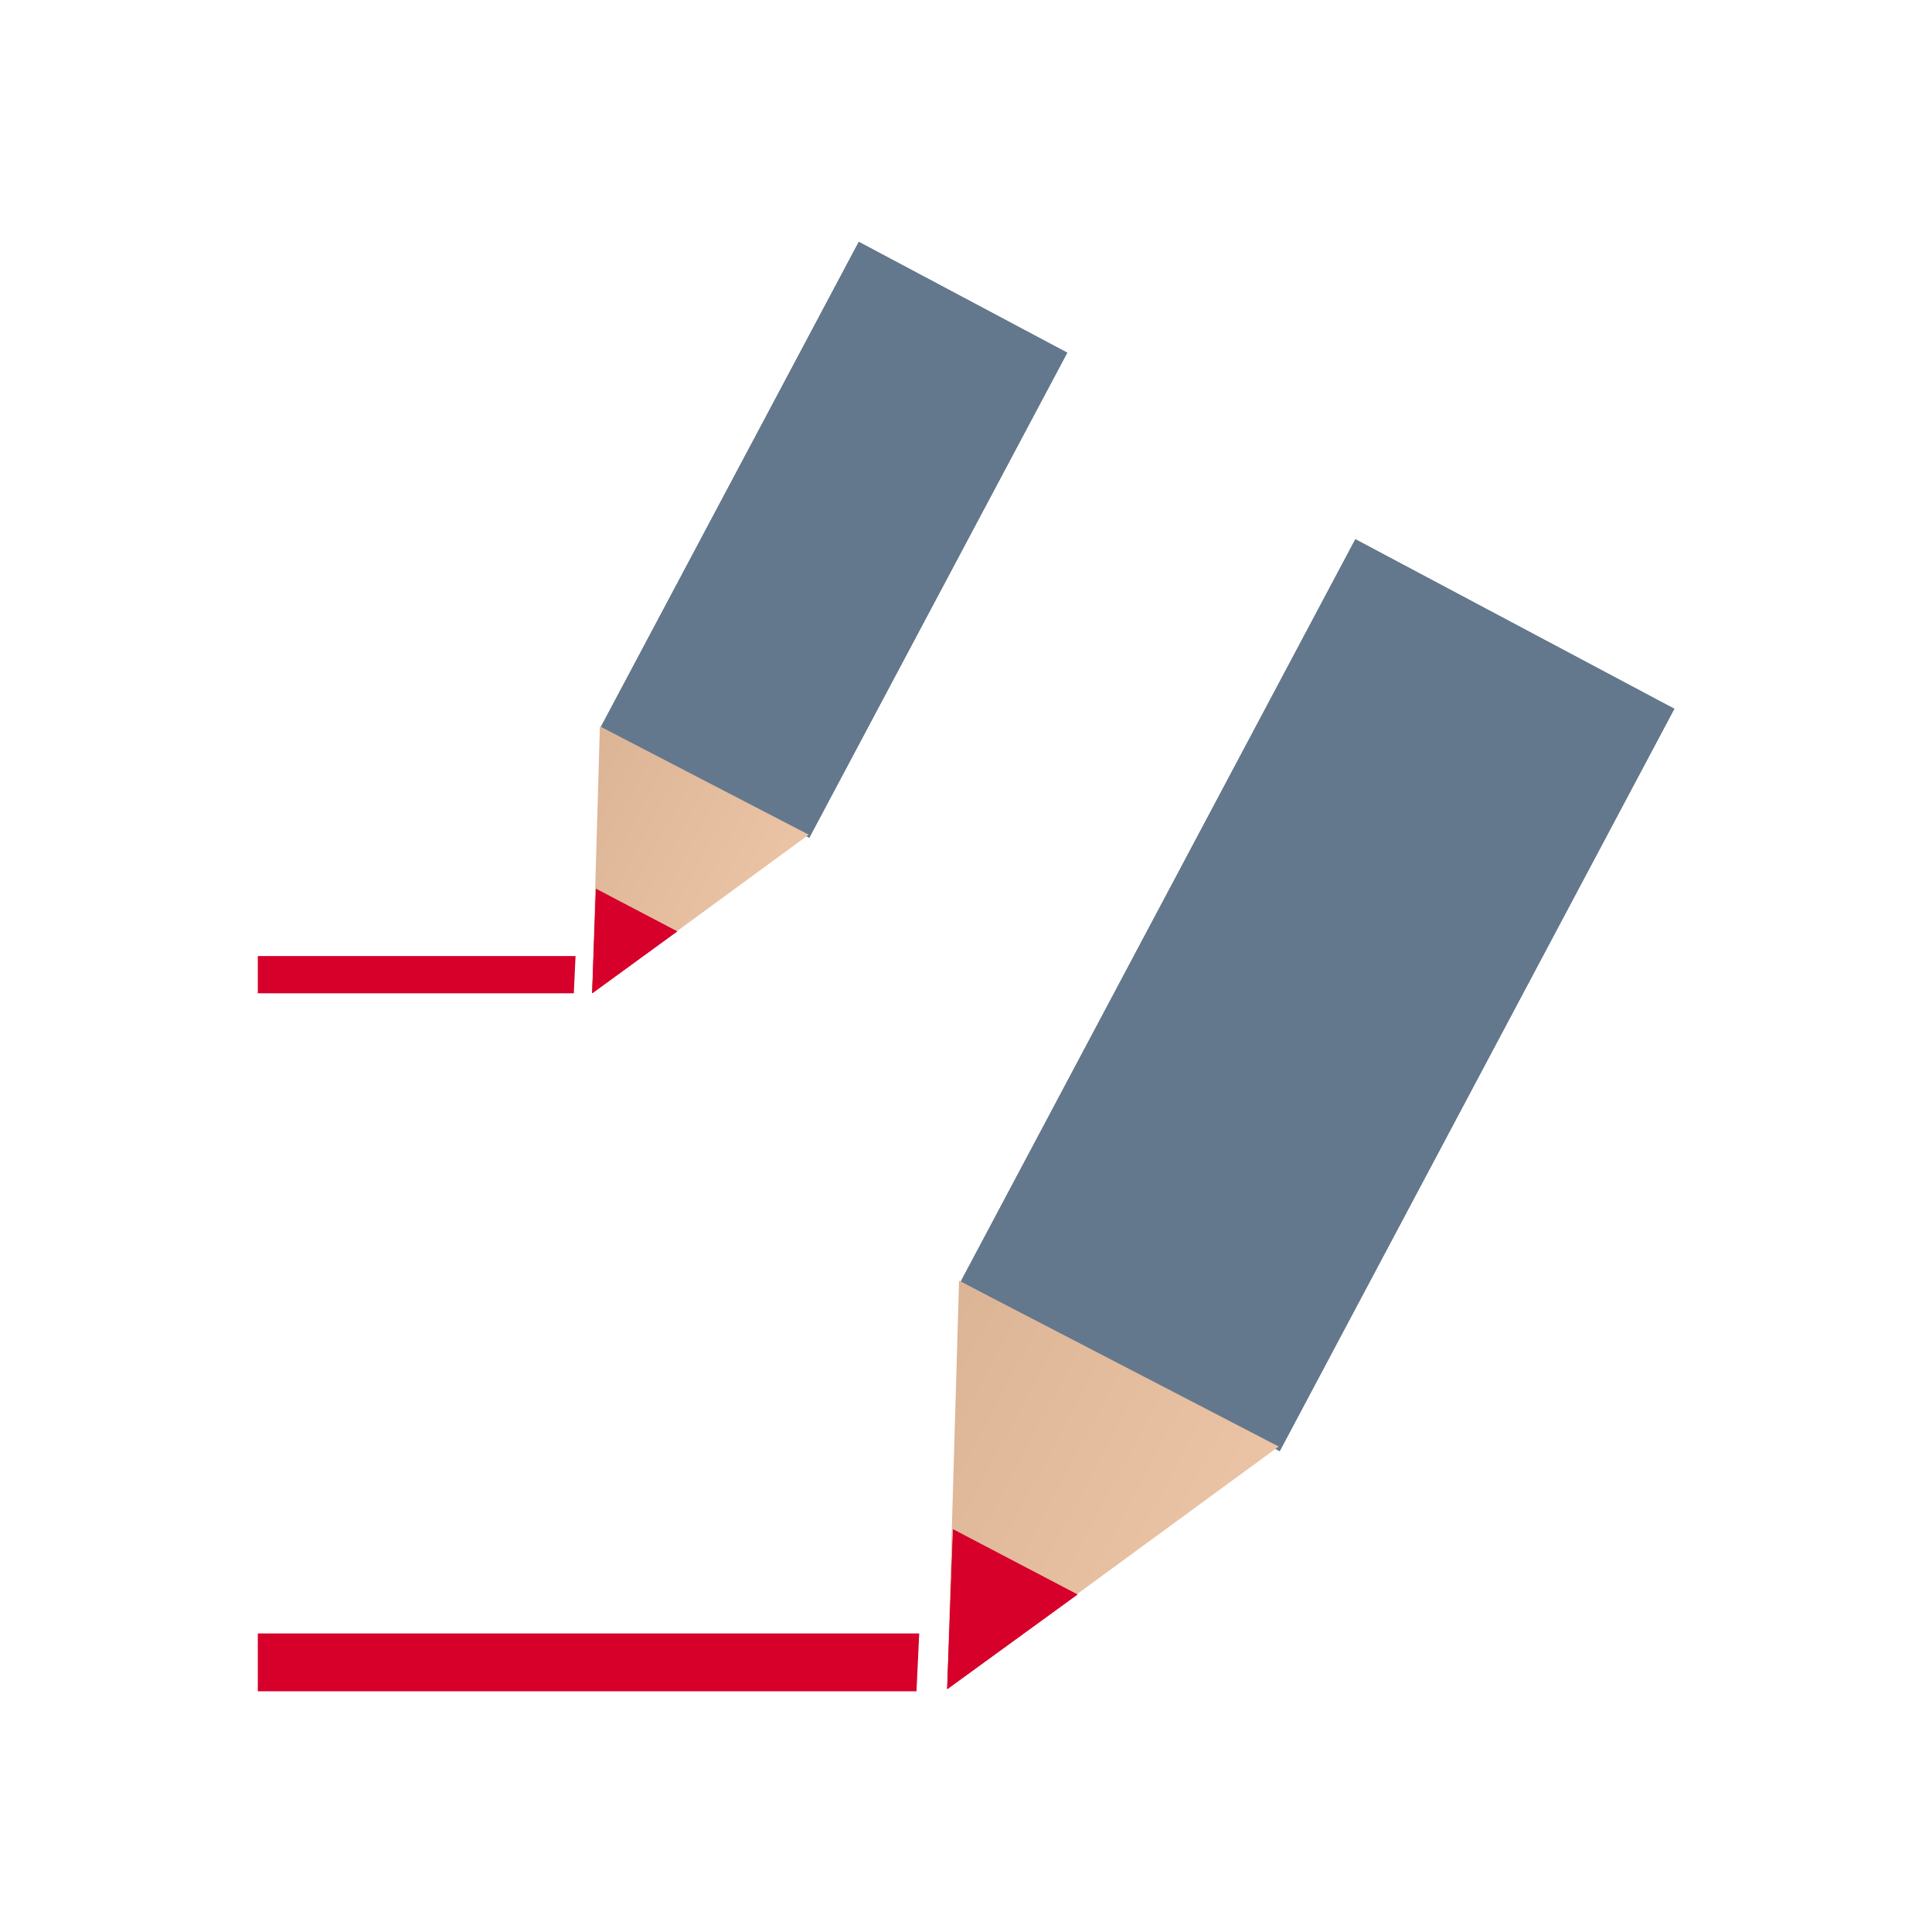
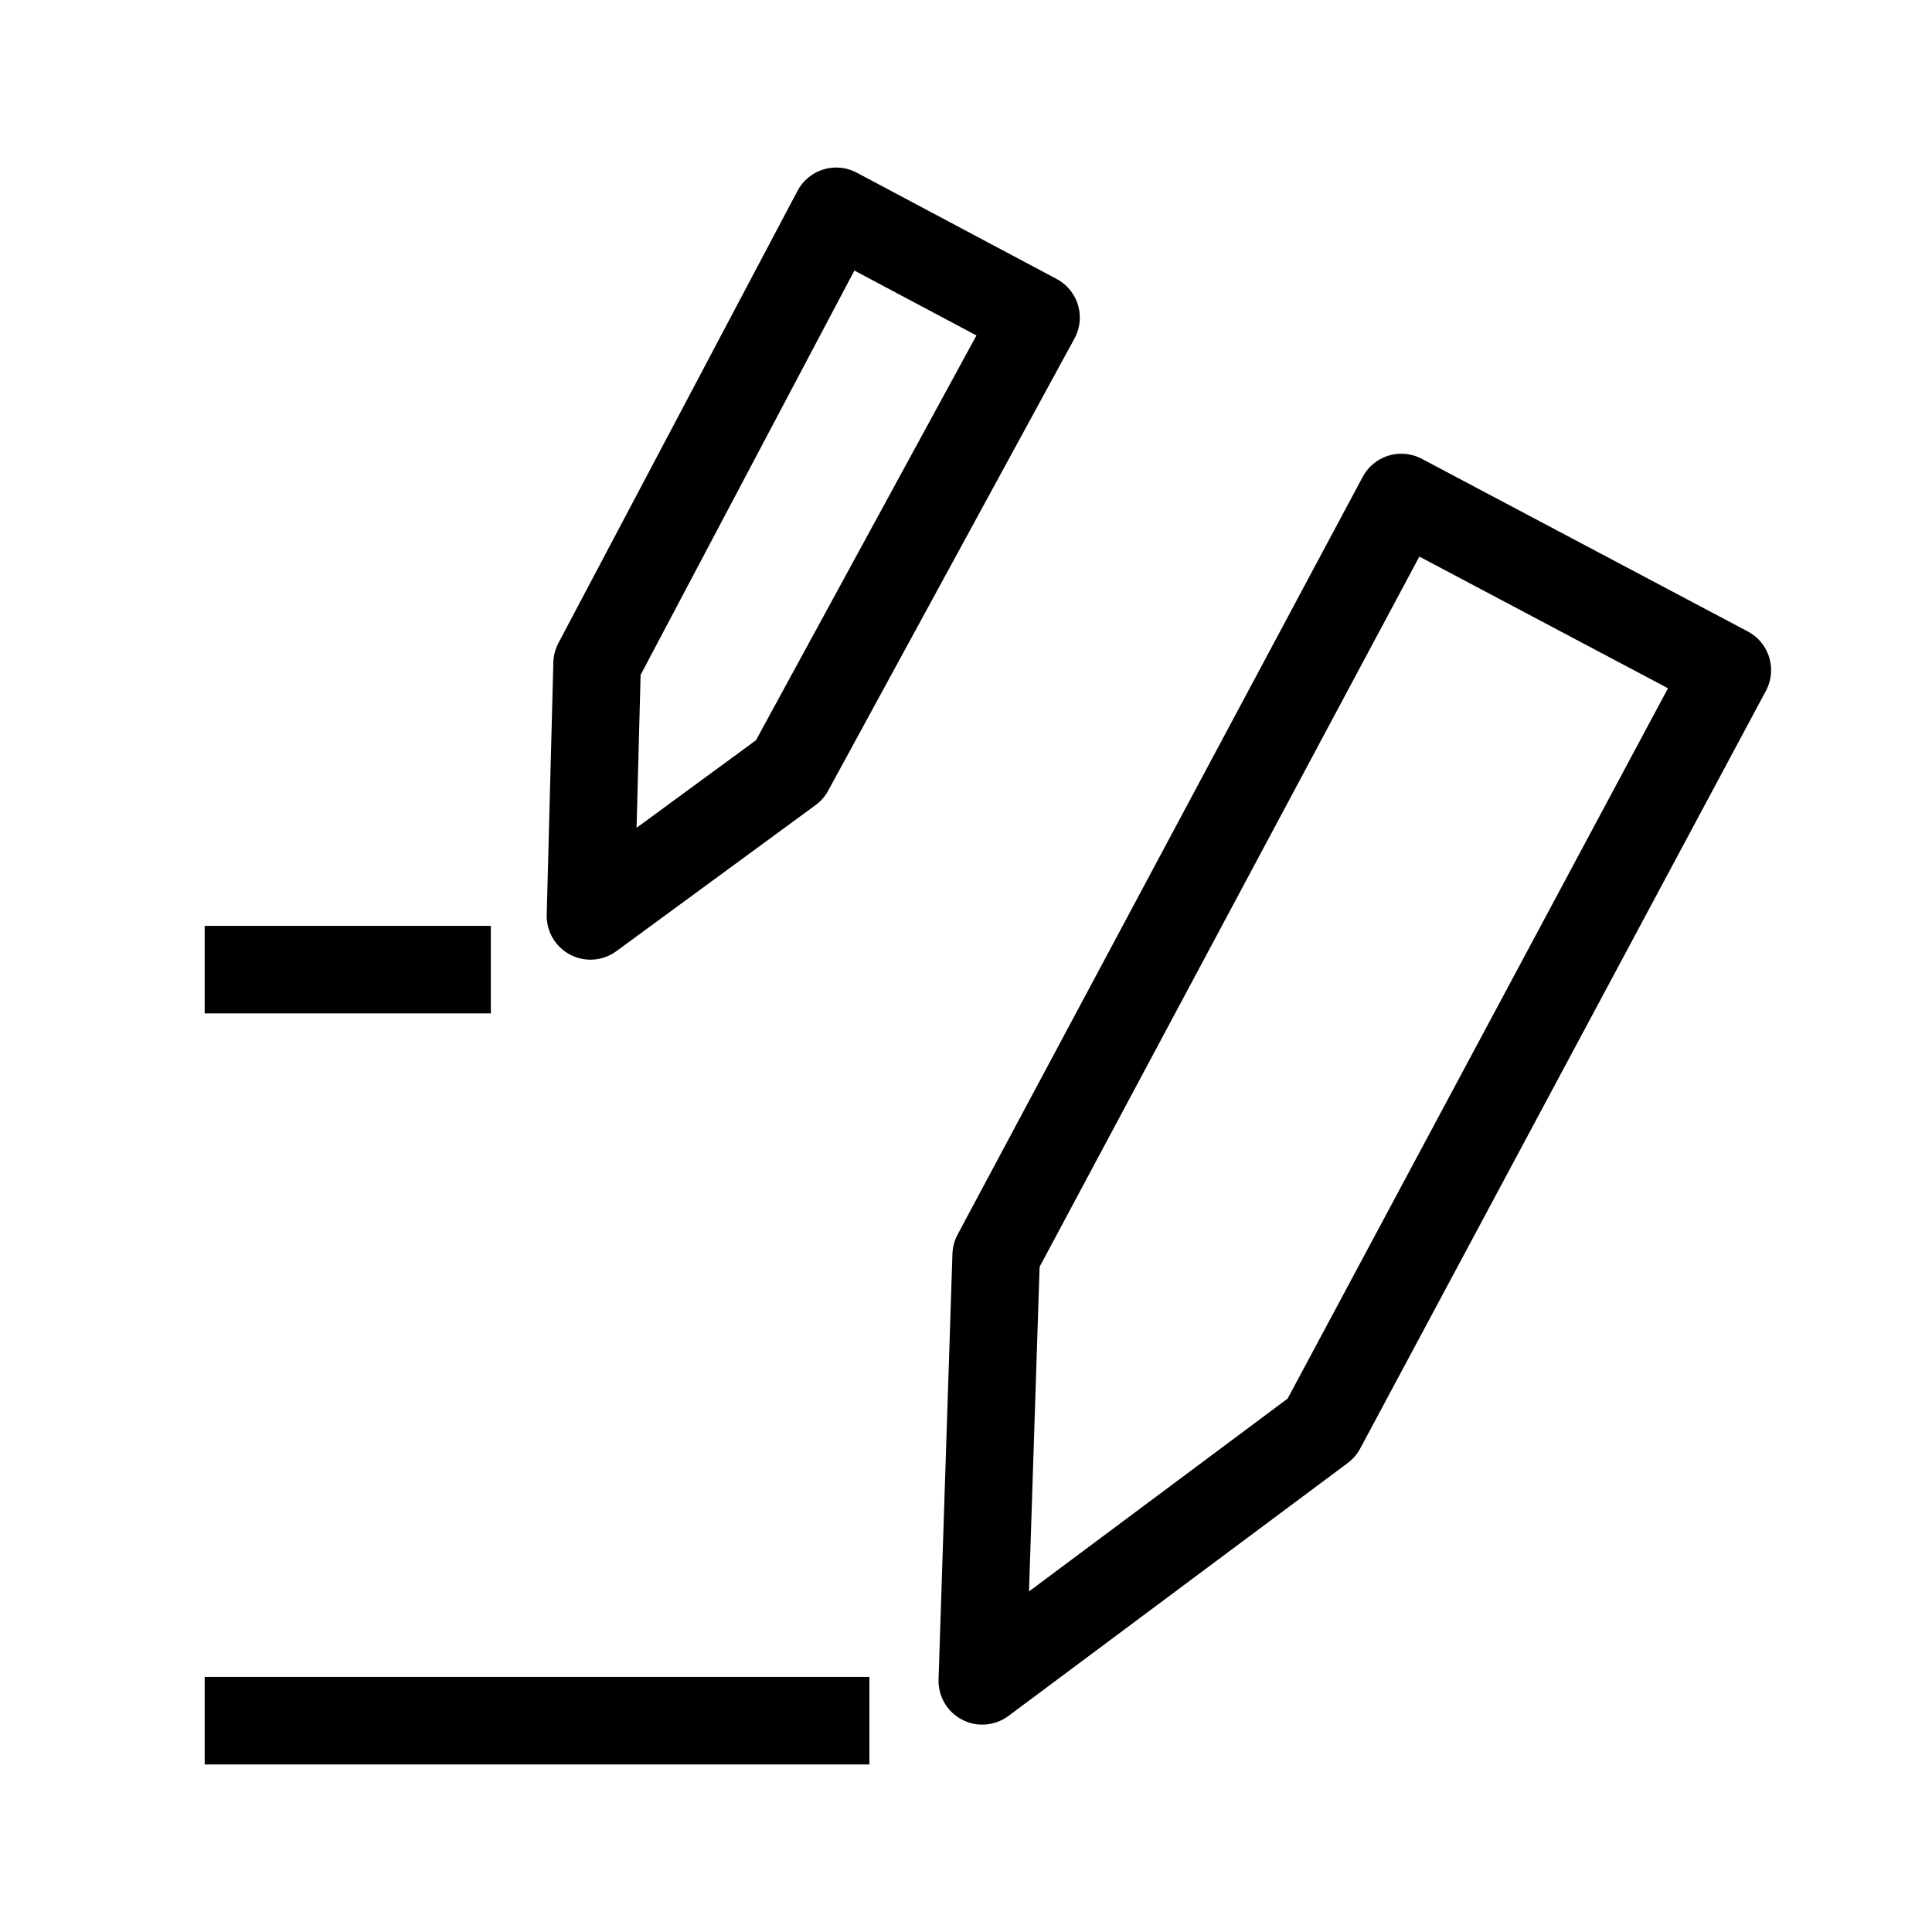
- <svg xmlns="http://www.w3.org/2000/svg" xmlns:xlink="http://www.w3.org/1999/xlink" version="1.1" id="Layer_1" x="0px" y="0px" width="32px" height="32px" viewBox="0 0 32 32" enable-background="new 0 0 32 32" xml:space="preserve">
-   <rect fill="none" width="32" height="32" />
-   <g>
-     <polygon fill="#D6002B" points="4.27,28.013 15.18,28.013 15.225,27.055 4.27,27.055  " />
-     <g>
-       <g>
-         <g>
-           <polygon id="SVGID_6_" fill="#64788D" points="17.676,5.842 13.404,13.874 9.953,12.04 14.225,4.007     " />
-         </g>
-         <g>
-           <g>
-             <g>
-               <polygon id="SVGID_5_" fill="#64788D" points="17.676,5.842 13.404,13.874 9.953,12.04 14.225,4.007       " />
-             </g>
-             <g>
-               <defs>
-                 <rect id="SVGID_1_" x="9.266" y="6.987" transform="matrix(0.4695 -0.8829 0.8829 0.4695 -0.5659 16.9399)" width="9.097" height="3.908" />
-               </defs>
-               <clipPath id="SVGID_2_">
-                 <use xlink:href="#SVGID_1_" overflow="visible" />
-               </clipPath>
-               <polygon clip-path="url(#SVGID_2_)" fill="#64788D" points="11.664,0.756 21.787,6.138 15.957,17.028 5.835,11.647       " />
-             </g>
-           </g>
-         </g>
-       </g>
-     </g>
-     <g>
-       <g>
-         <g>
-           <g>
-             <g>
-               <defs>
-                 <polygon id="SVGID_7_" points="9.936,12.031 9.808,16.452 13.395,13.825        " />
-               </defs>
-               <clipPath id="SVGID_8_">
-                 <use xlink:href="#SVGID_7_" overflow="visible" />
-               </clipPath>
-               <linearGradient id="SVGID_9_" gradientUnits="userSpaceOnUse" x1="151.009" y1="522.089" x2="151.65" y2="522.089" gradientTransform="matrix(5.3792 2.8602 2.8602 -5.3792 -2296.196 2389.567)">
-                 <stop offset="0" style="stop-color:#DCB496" />
-                 <stop offset="0.02" style="stop-color:#DCB496" />
-                 <stop offset="1" style="stop-color:#EBC3A5" />
-               </linearGradient>
-               <polygon clip-path="url(#SVGID_8_)" fill="url(#SVGID_9_)" points="10.575,10.494 15.252,12.992 12.626,17.925 7.949,15.491               " />
-             </g>
-           </g>
-         </g>
-       </g>
-     </g>
-     <g>
-       <g>
-         <g>
-           <polygon id="SVGID_11_" fill="#D6002B" points="9.871,14.722 9.808,16.452 11.216,15.427     " />
-         </g>
-         <g>
-           <g>
-             <g>
-               <defs>
-                 <polygon id="SVGID_10_" points="9.871,14.722 9.808,16.452 11.216,15.427        " />
-               </defs>
-               <clipPath id="SVGID_13_">
-                 <use xlink:href="#SVGID_10_" overflow="visible" />
-               </clipPath>
-               <polygon clip-path="url(#SVGID_13_)" fill="#D6002B" points="10.128,14.081 11.921,15.107 10.896,17.028 9.102,16.067               " />
-             </g>
-           </g>
-         </g>
-       </g>
-     </g>
-     <g>
-       <g>
-         <g>
-           <polygon id="SVGID_4_" fill="#64788D" points="27.73,11.74 21.195,24.034 15.914,21.226 22.449,8.933     " />
-         </g>
-         <g>
-           <g>
-             <g>
-               <polygon id="SVGID_12_" fill="#64788D" points="27.73,11.74 21.195,24.034 15.914,21.226 22.449,8.933       " />
-             </g>
-             <g>
-               <defs>
-                 <rect id="SVGID_14_" x="14.861" y="13.492" transform="matrix(0.4694 -0.883 0.883 0.4694 -2.9746 28.0154)" width="13.923" height="5.982" />
-               </defs>
-               <clipPath id="SVGID_15_">
-                 <use xlink:href="#SVGID_14_" overflow="visible" />
-               </clipPath>
-               <polygon clip-path="url(#SVGID_15_)" fill="#64788D" points="18.531,3.957 34.023,12.193 25.102,28.86 9.609,20.624       " />
-             </g>
-           </g>
-         </g>
-       </g>
-     </g>
-     <g>
-       <g>
-         <g>
-           <g>
-             <g>
-               <defs>
-                 <polygon id="SVGID_16_" points="15.885,21.213 15.688,27.978 21.179,23.959        " />
-               </defs>
-               <clipPath id="SVGID_17_">
-                 <use xlink:href="#SVGID_16_" overflow="visible" />
-               </clipPath>
-               <linearGradient id="SVGID_18_" gradientUnits="userSpaceOnUse" x1="152.579" y1="521.115" x2="153.559" y2="521.115" gradientTransform="matrix(5.3792 2.8602 2.8602 -5.3792 -2296.196 2389.567)">
-                 <stop offset="0" style="stop-color:#DCB496" />
-                 <stop offset="0.02" style="stop-color:#DCB496" />
-                 <stop offset="1" style="stop-color:#EBC3A5" />
-               </linearGradient>
-               <polygon clip-path="url(#SVGID_17_)" fill="url(#SVGID_18_)" points="16.864,18.86 24.022,22.683 20.003,30.232         12.845,26.507       " />
-             </g>
-           </g>
-         </g>
-       </g>
-     </g>
-     <g>
-       <g>
-         <g>
-           <polygon id="SVGID_3_" fill="#D6002B" points="15.786,25.331 15.688,27.978 17.846,26.41     " />
-         </g>
-         <g>
-           <g>
-             <g>
-               <defs>
-                 <polygon id="SVGID_19_" points="15.786,25.331 15.688,27.978 17.846,26.41        " />
-               </defs>
-               <clipPath id="SVGID_20_">
-                 <use xlink:href="#SVGID_19_" overflow="visible" />
-               </clipPath>
-               <polygon clip-path="url(#SVGID_20_)" fill="#D6002B" points="16.179,24.351 18.924,25.92 17.355,28.86 14.609,27.39       " />
-             </g>
-           </g>
-         </g>
-       </g>
-     </g>
-     <polygon fill="#D6002B" points="4.27,16.452 9.504,16.452 9.533,15.835 4.27,15.835  " />
-   </g>
+ <svg xmlns="http://www.w3.org/2000/svg" id="cat-pg" viewBox="0 0 32 32">
+   <defs>
+     <style>.cls-1{fill:none;stroke:#000;stroke-linejoin:round;stroke-width:1.45px;}</style>
+   </defs>
+   <line class="cls-1" x1="3.39" y1="16.06" x2="8.13" y2="16.06" />
+   <polygon class="cls-1" points="13.85 3.5 9.89 10.99 9.78 15.17 13.08 12.75 17.16 5.26 13.85 3.5" />
+   <line class="cls-1" x1="3.39" y1="28.5" x2="14.4" y2="28.5" />
+   <polygon class="cls-1" points="23.21 8.24 16.5 20.79 16.27 27.84 21.89 23.65 28.61 11.1 23.21 8.24" />
</svg>
